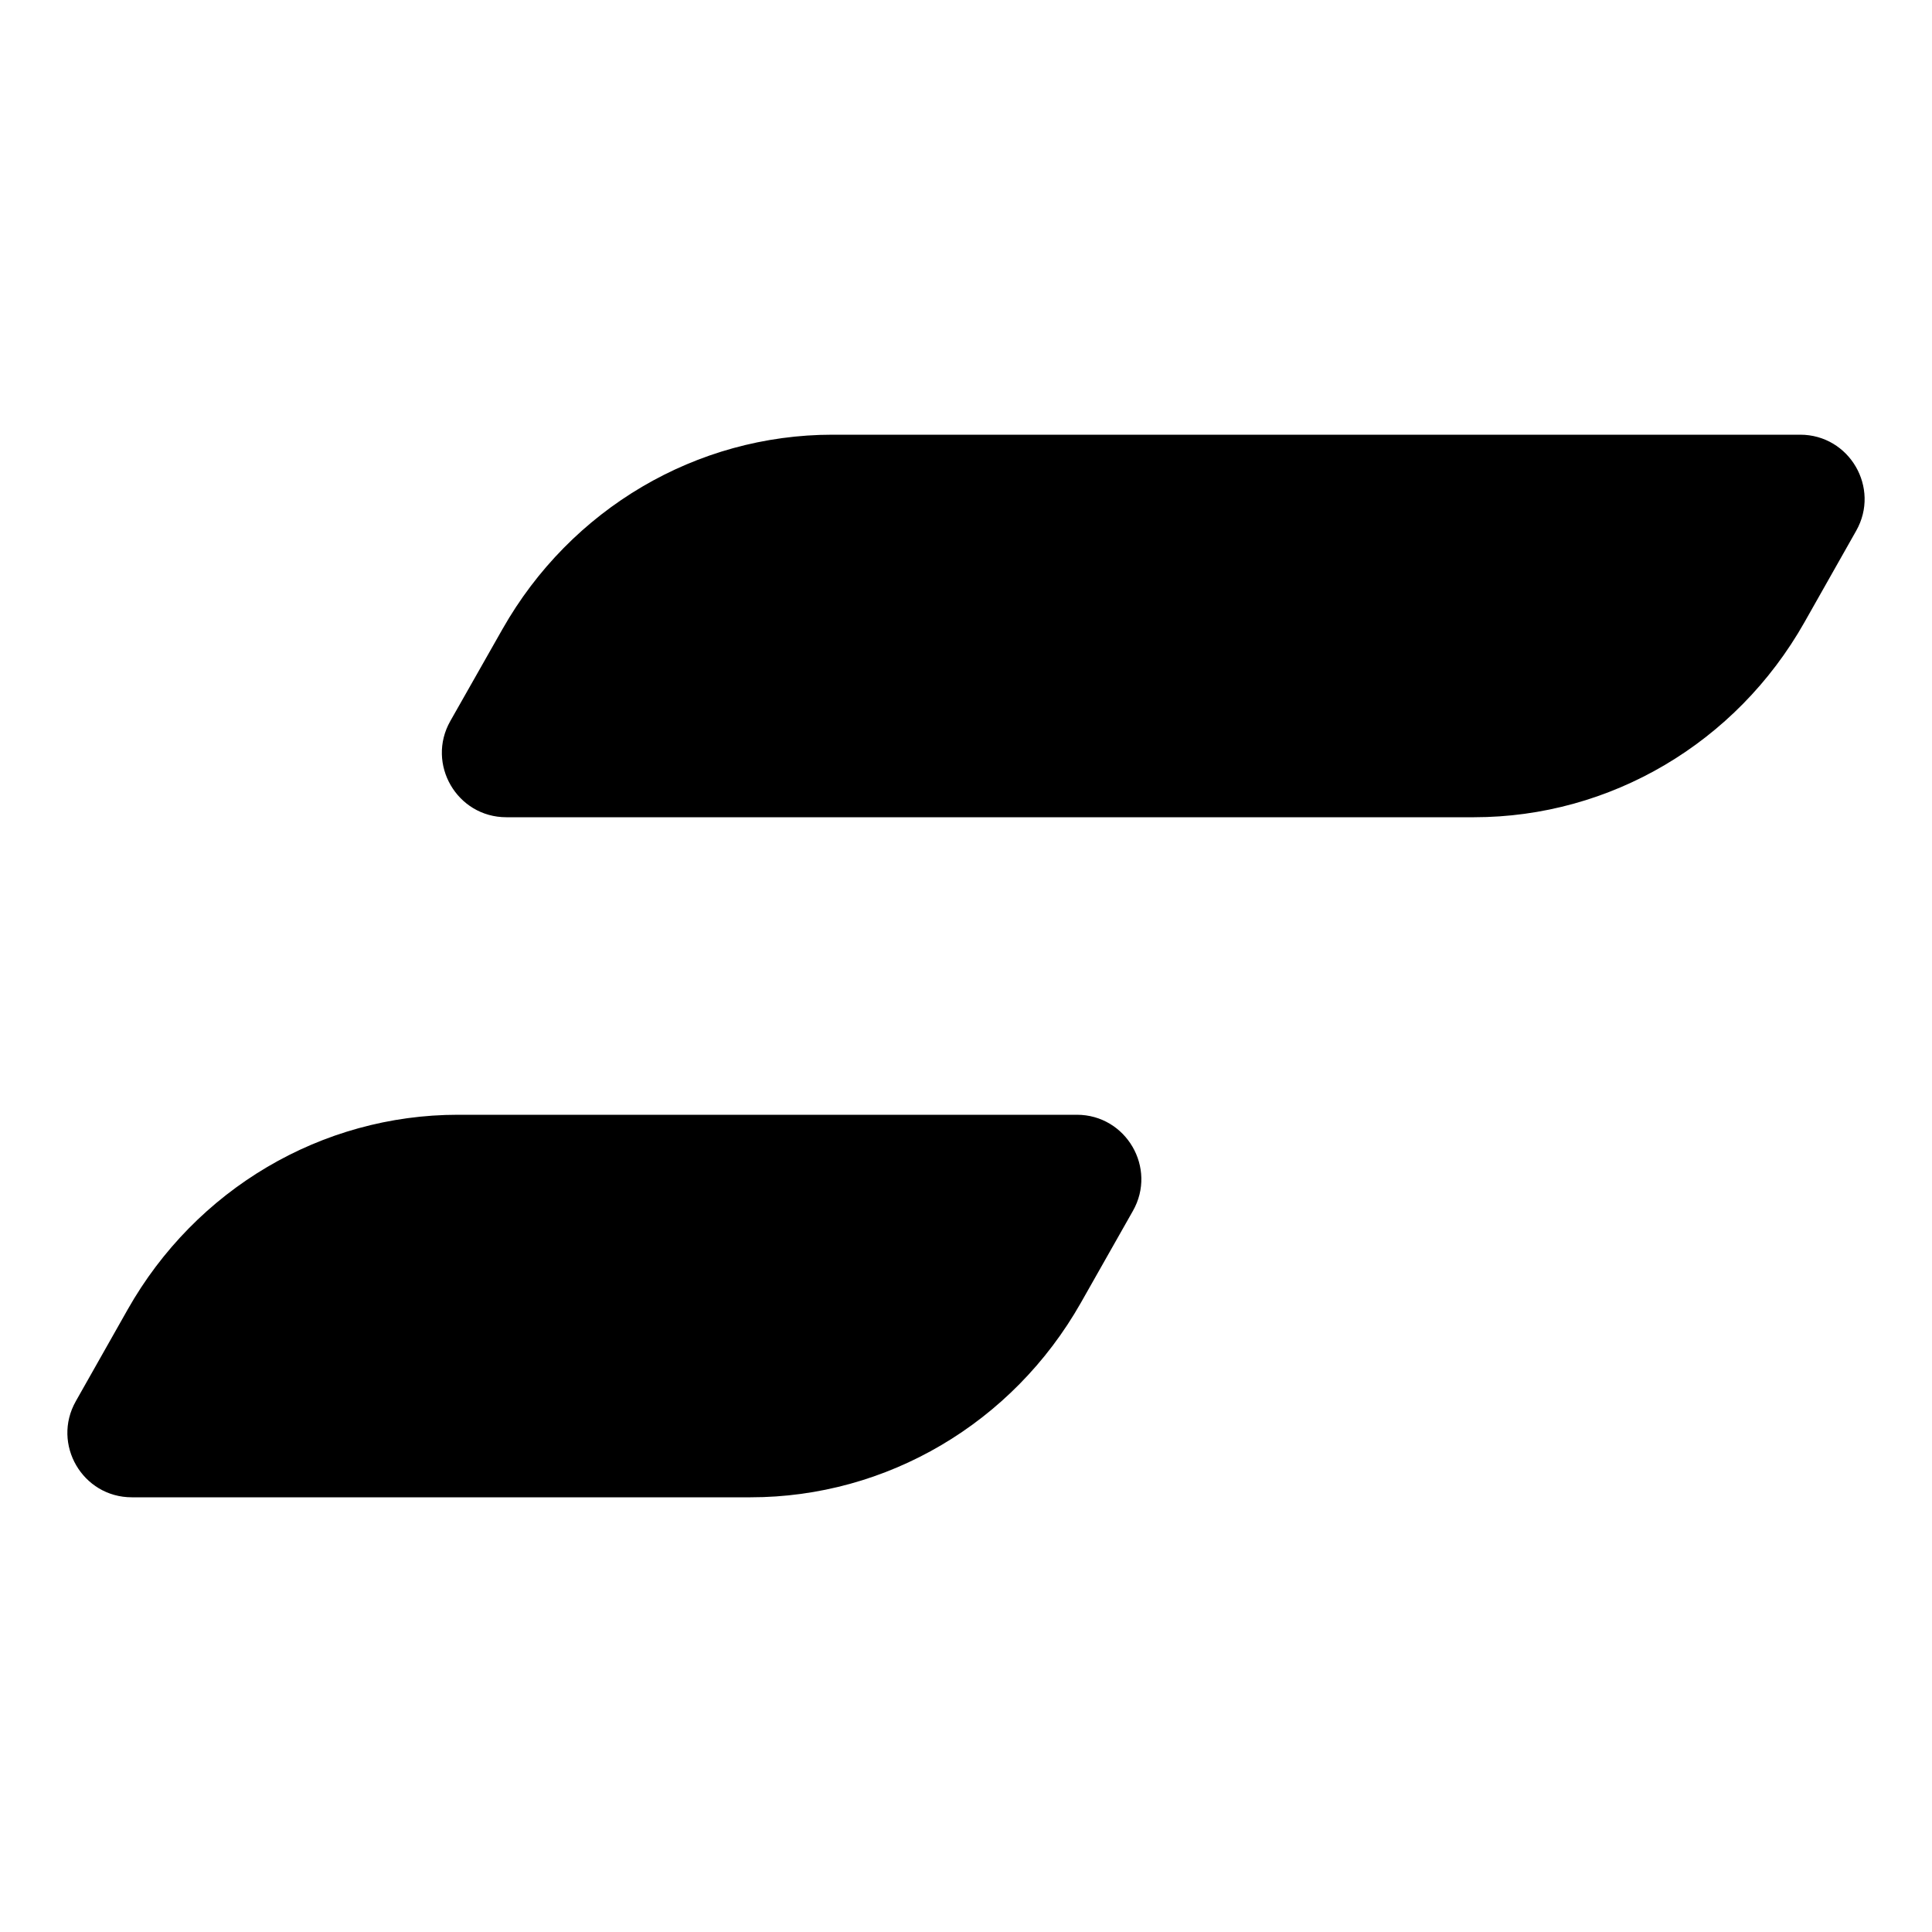
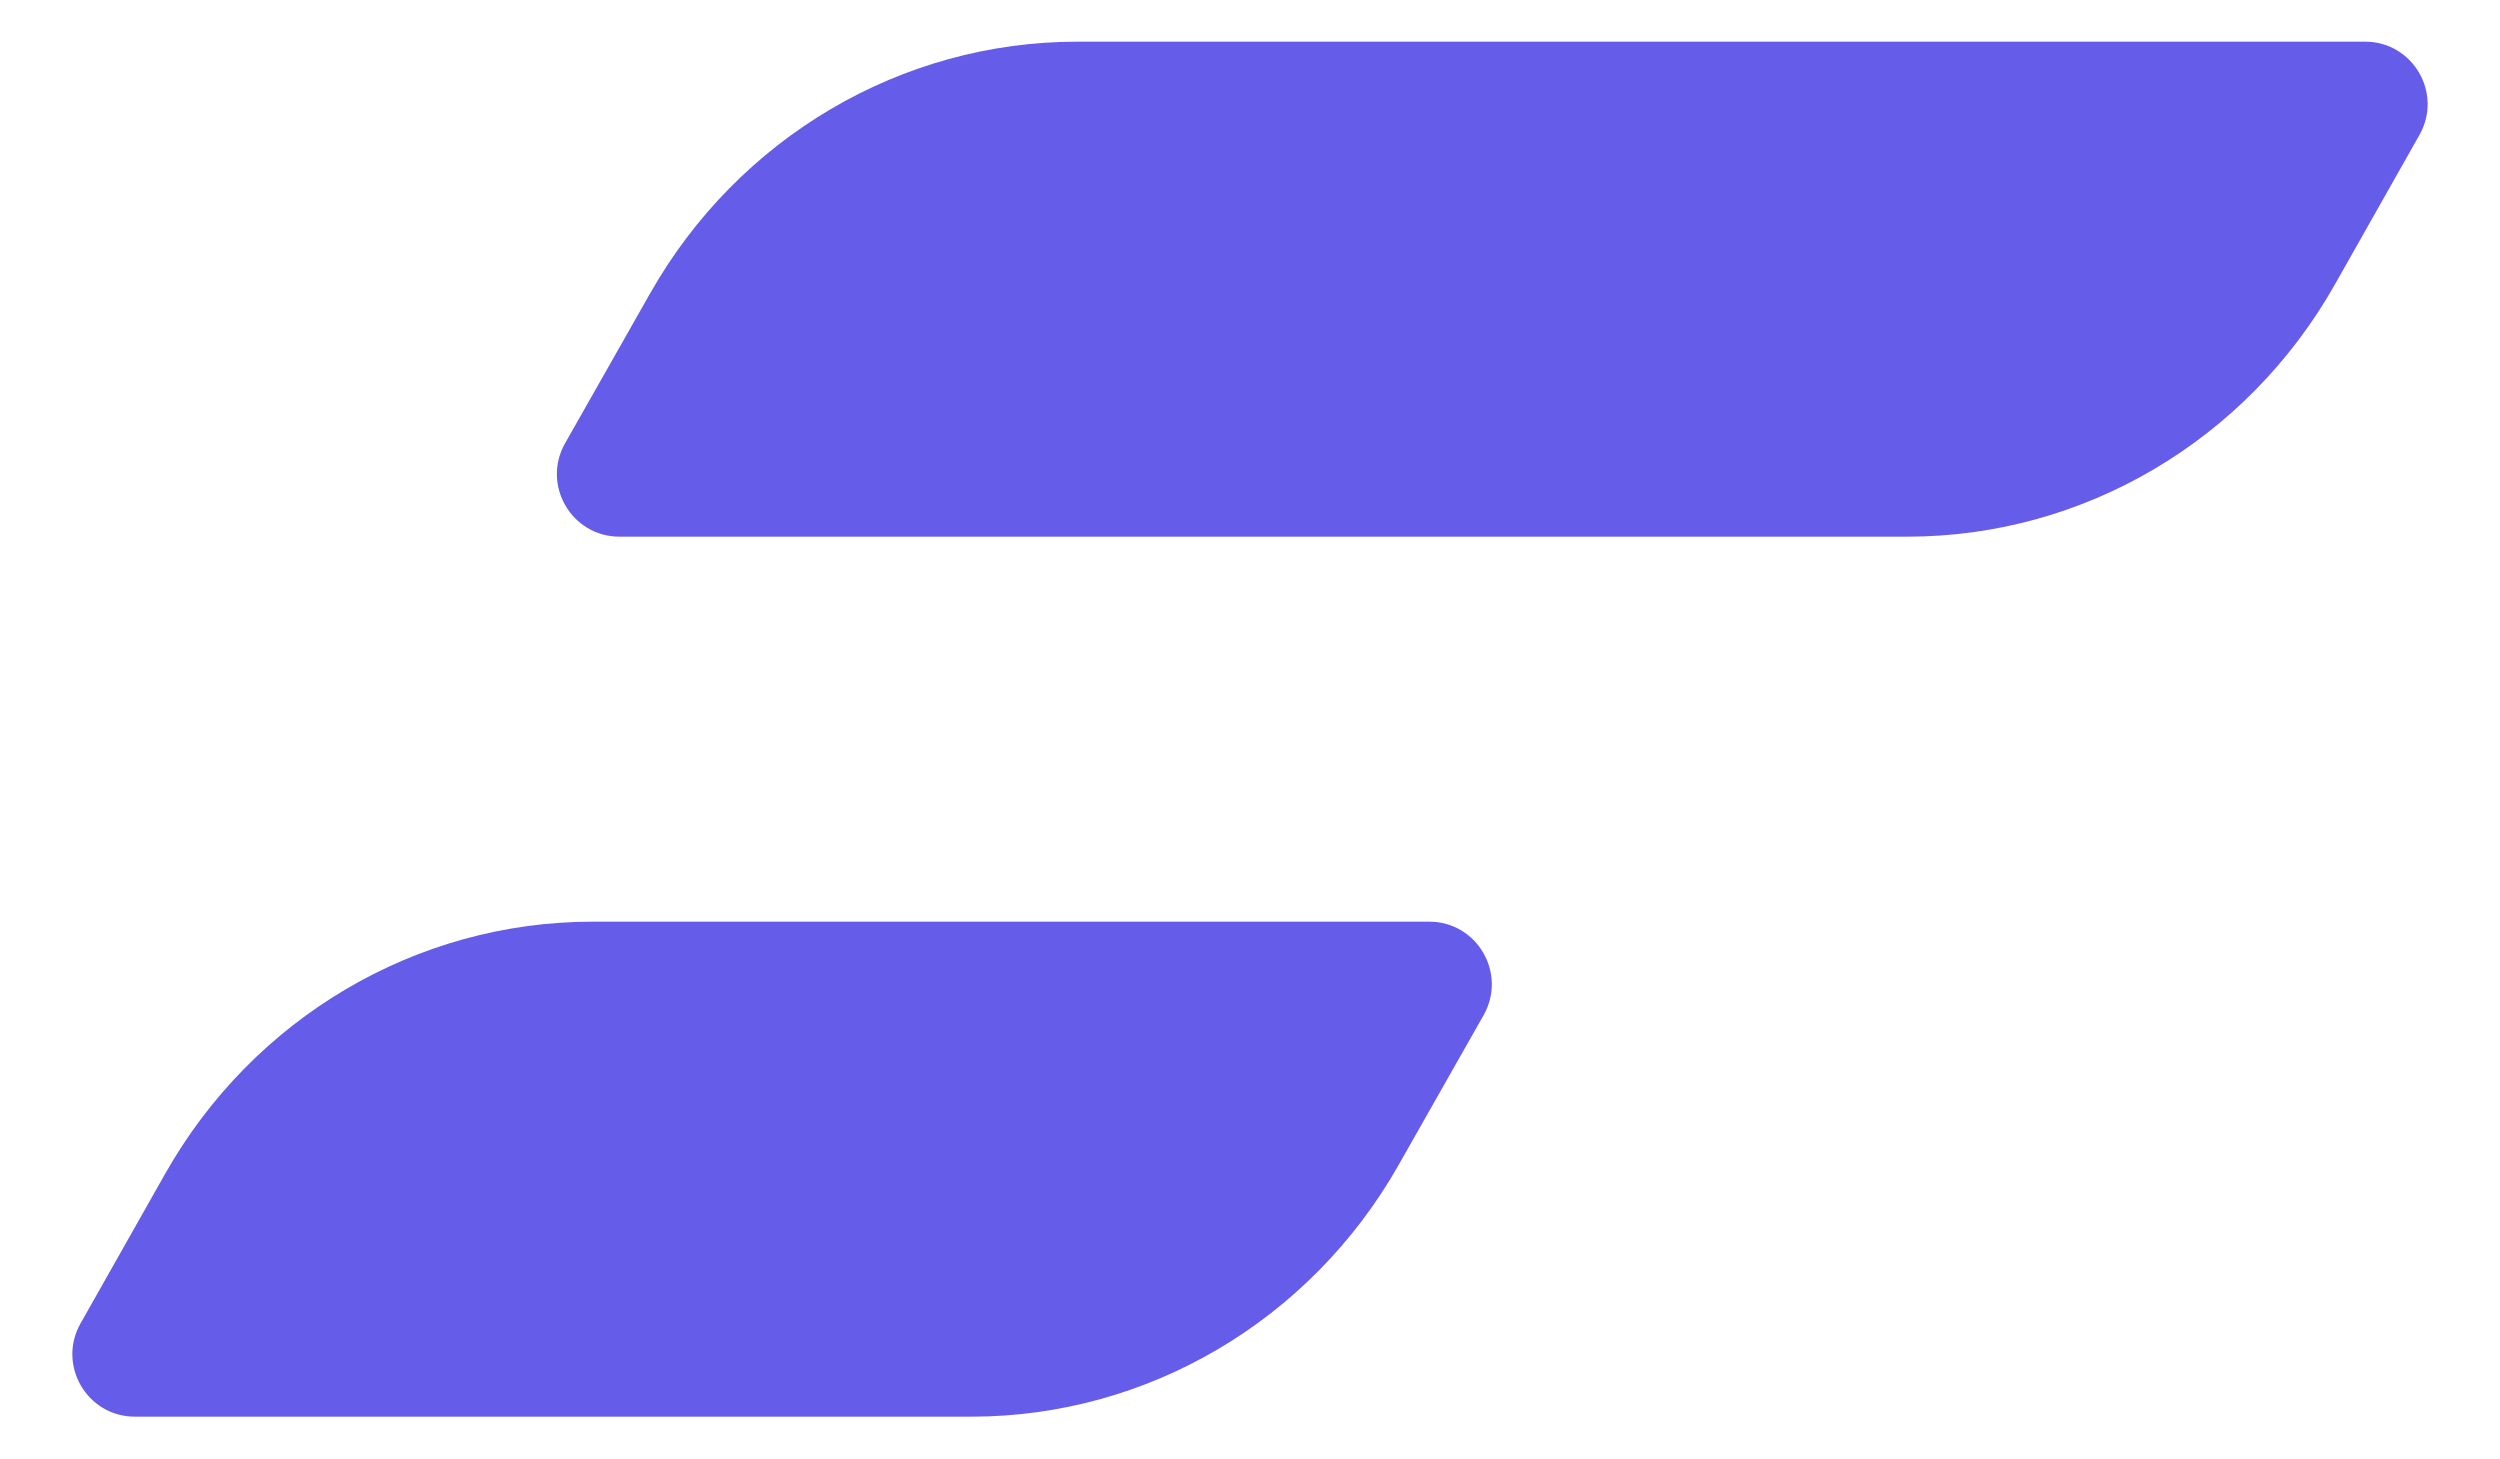
- <svg xmlns="http://www.w3.org/2000/svg" width="24" height="24" viewBox="0 0 24 24" fill="none">
-   <path fill-rule="evenodd" clip-rule="evenodd" d="M5.594 8.957L6.242 7.815C7.09 6.32 8.652 5.4 10.343 5.4H22.362C22.975 5.4 23.36 6.061 23.058 6.594L22.415 7.731C21.568 9.229 20.004 10.152 18.311 10.152H6.29C5.677 10.152 5.292 9.49 5.594 8.957ZM0.942 17.406L1.585 16.269C2.432 14.771 3.996 13.848 5.689 13.848H13.377C13.99 13.848 14.376 14.51 14.073 15.043L13.426 16.185C12.578 17.68 11.015 18.6 9.324 18.6H1.638C1.025 18.6 0.64 17.939 0.942 17.406Z" fill="currentColor" />
+ <svg xmlns="http://www.w3.org/2000/svg" width="24" height="14" viewBox="0 0 24 14" fill="none">
+   <path fill-rule="evenodd" clip-rule="evenodd" d="M5.425 4.255L6.242 2.815C7.09 1.32 8.652 0.4 10.343 0.4H22.705C23.164 0.4 23.453 0.895 23.227 1.295L22.415 2.731C21.568 4.229 20.004 5.152 18.311 5.152H5.947C5.487 5.152 5.198 4.655 5.425 4.255ZM0.773 12.705L1.585 11.269C2.432 9.771 3.996 8.848 5.689 8.848H13.721C14.181 8.848 14.469 9.345 14.243 9.745L13.426 11.185C12.578 12.68 11.015 13.6 9.324 13.6H1.295C0.836 13.6 0.547 13.105 0.773 12.705Z" fill="#655CE9" />
</svg>
